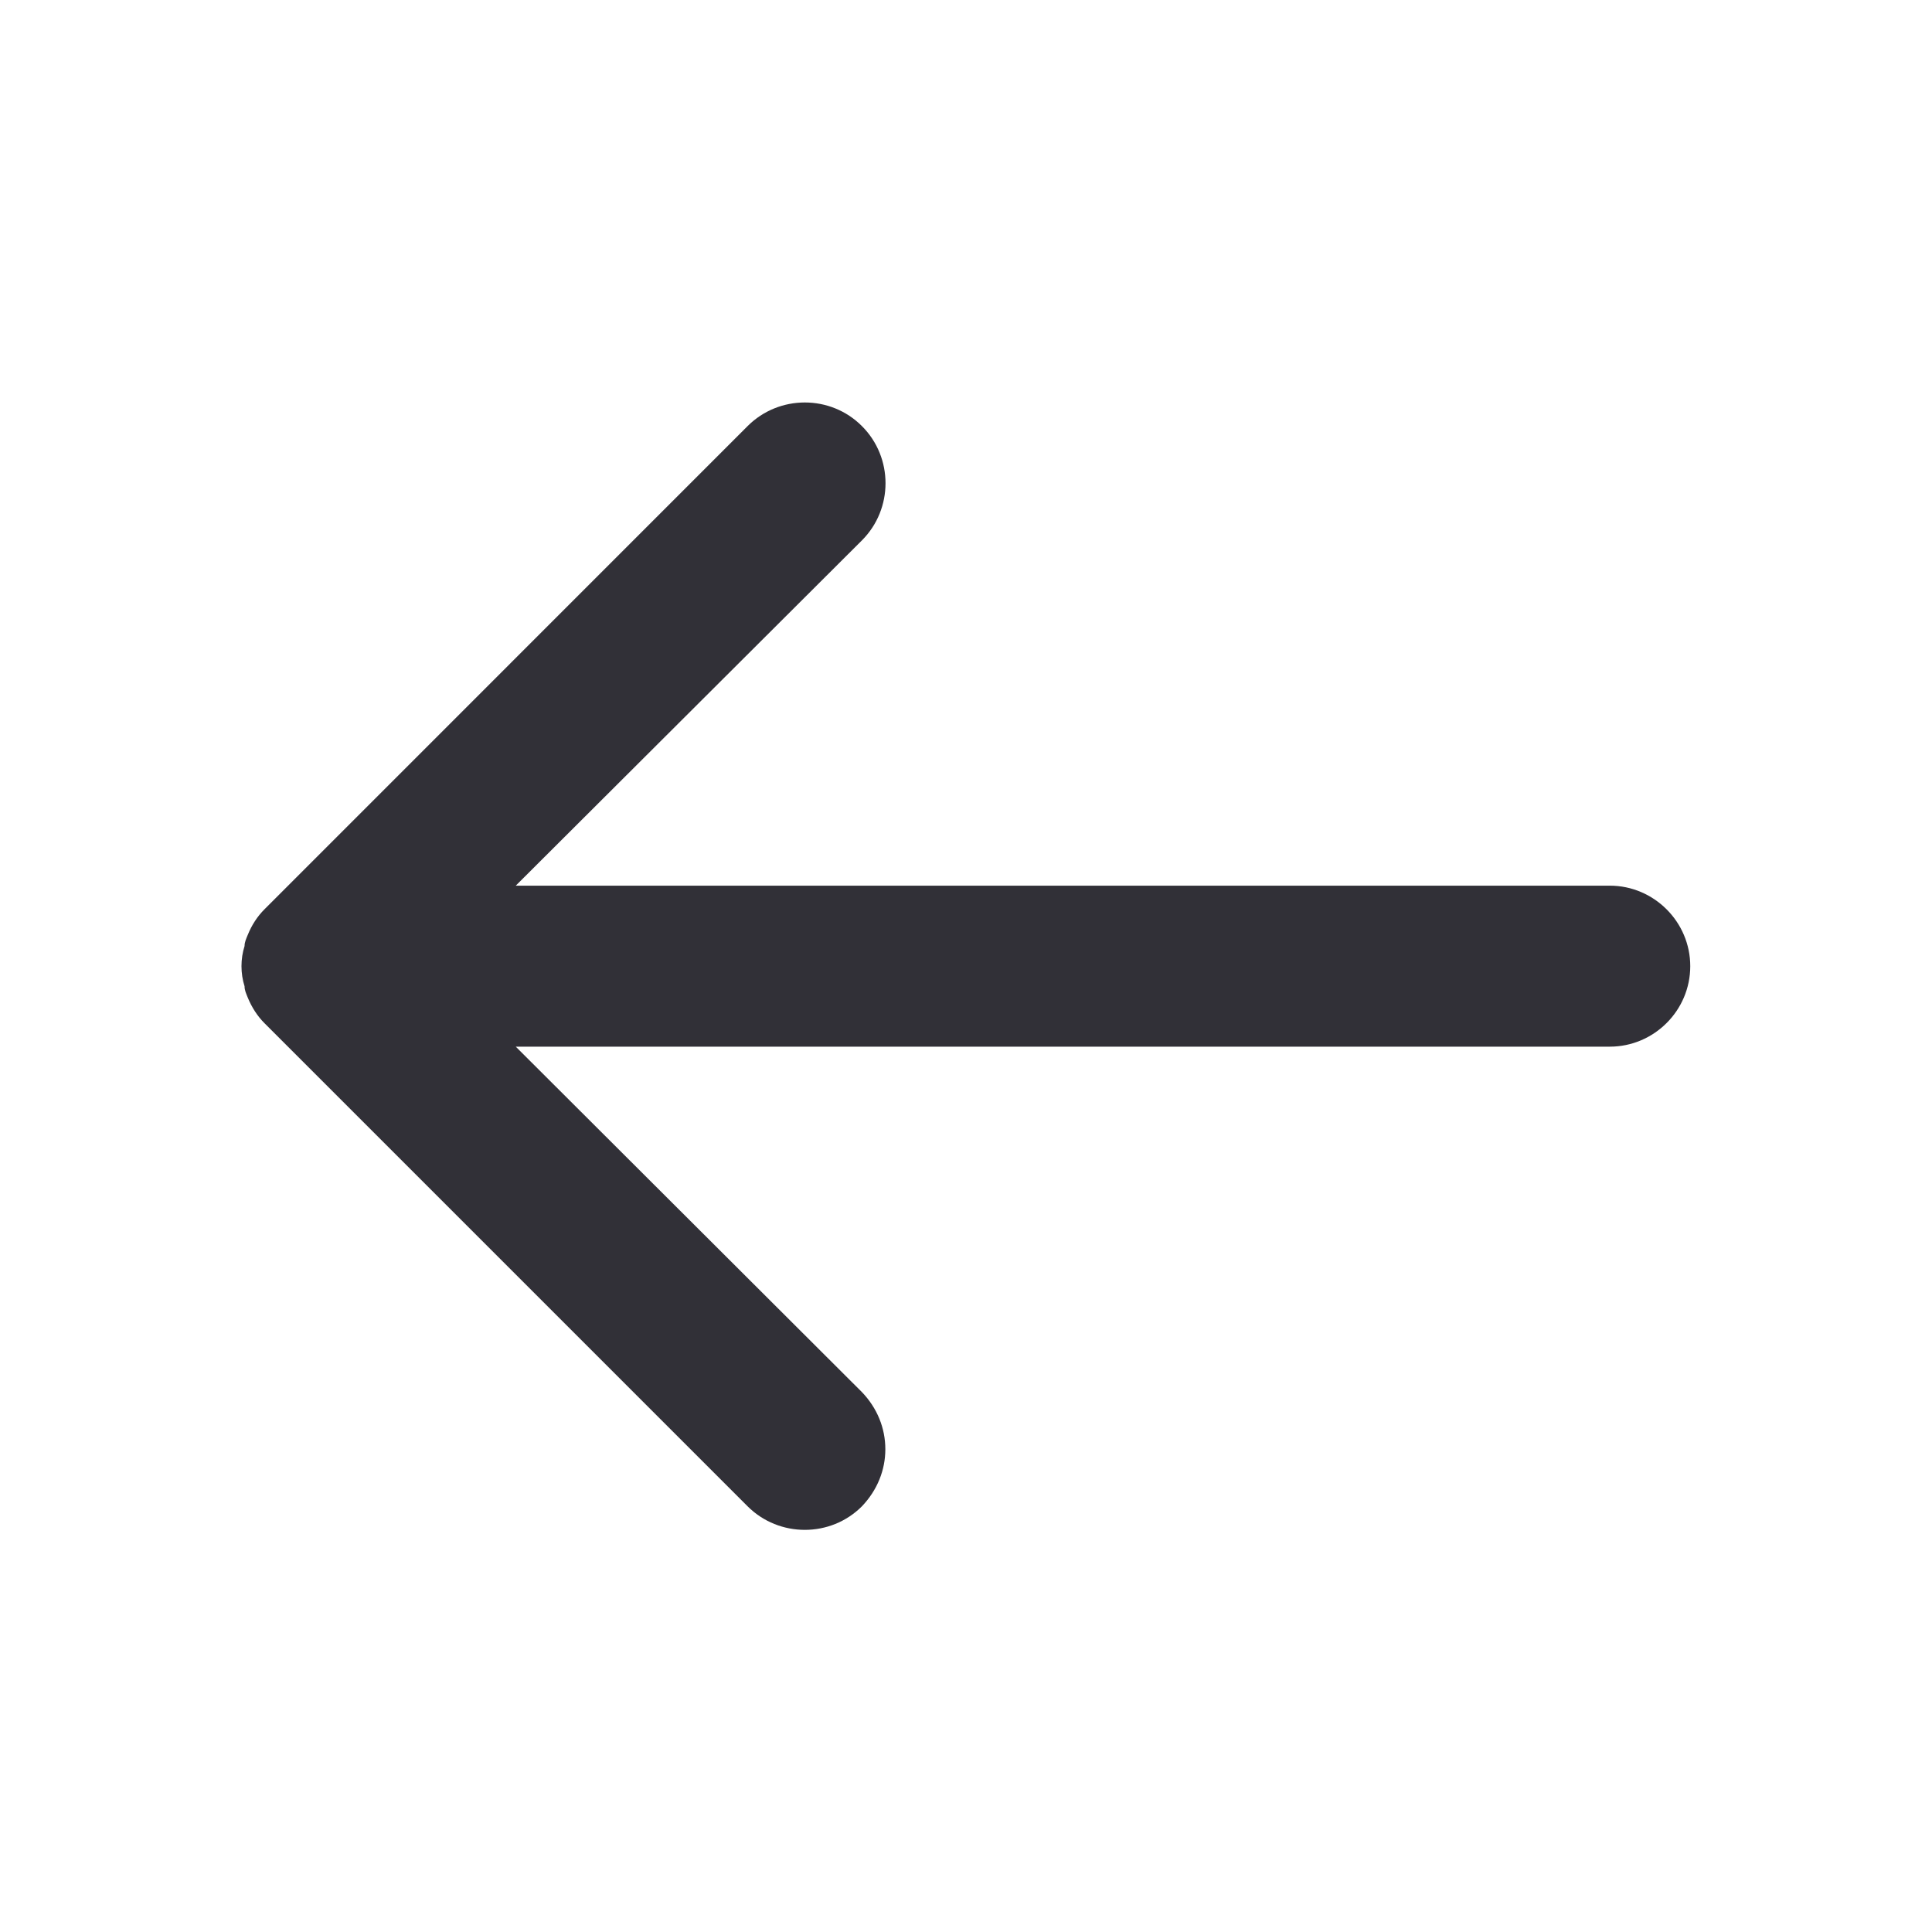
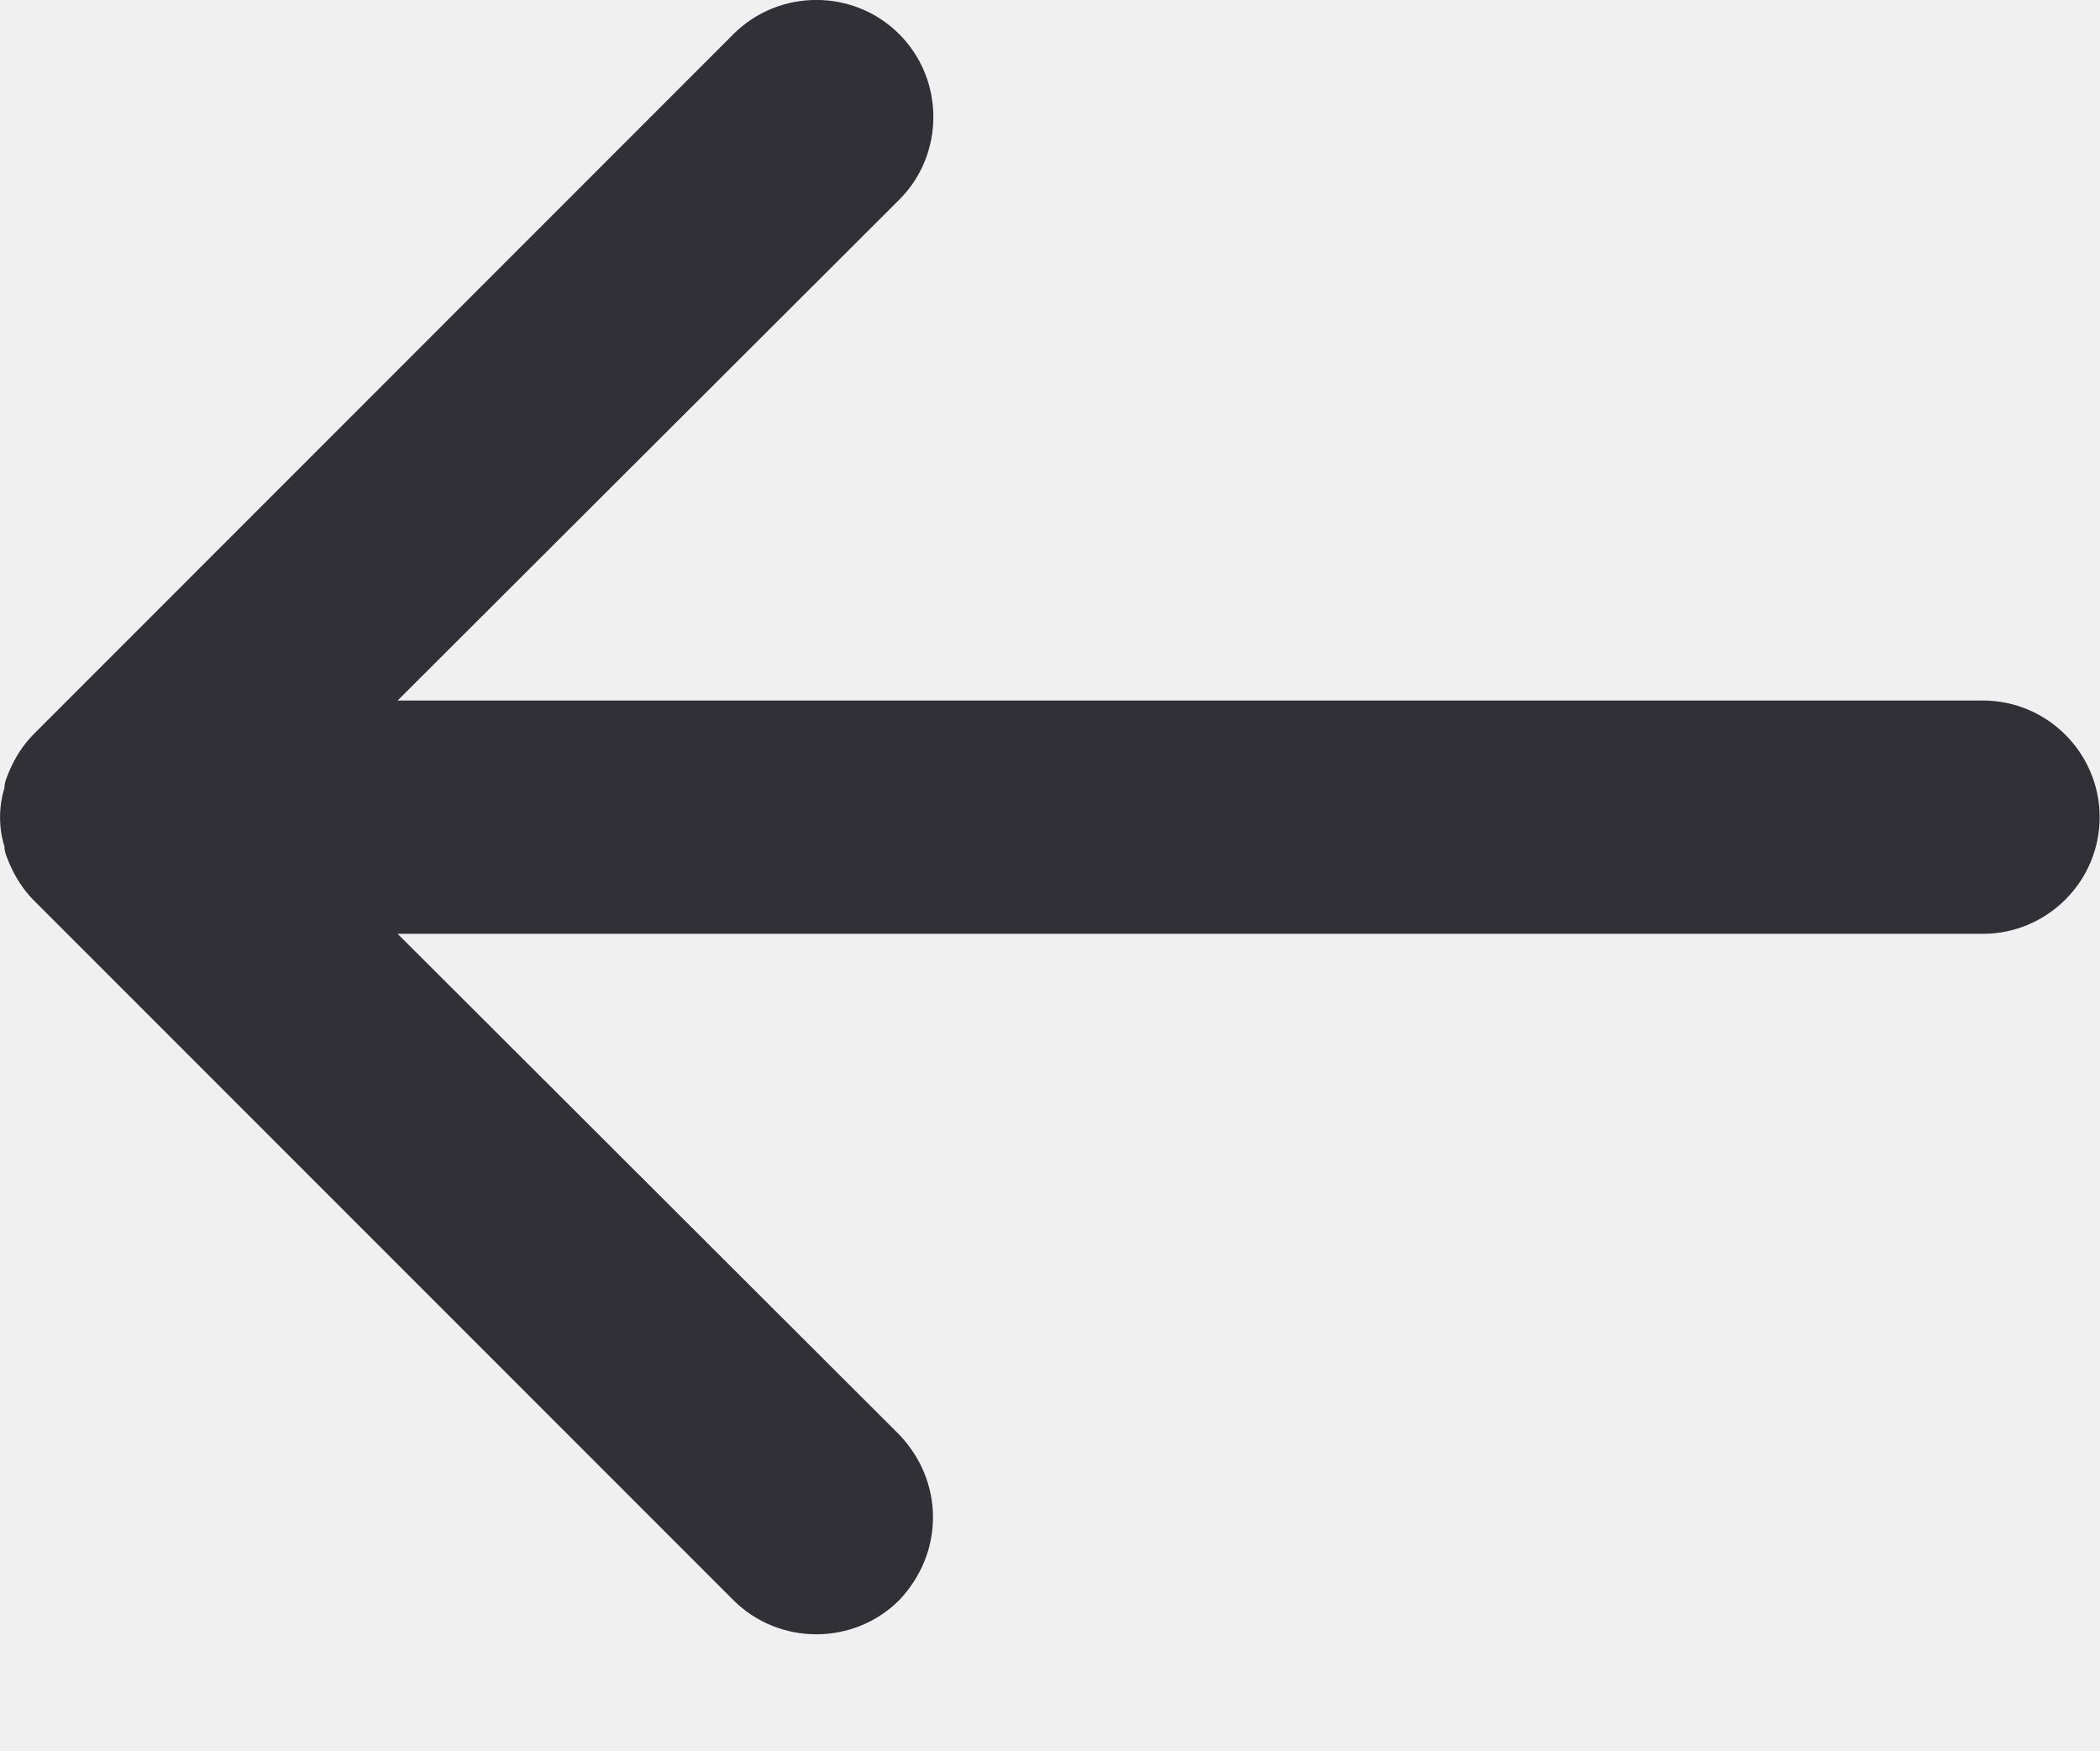
- <svg xmlns="http://www.w3.org/2000/svg" width="24" height="24" viewBox="0 0 24 24" fill="none">
-   <rect width="24" height="24" transform="matrix(4.37114e-08 1 1 -4.37114e-08 0 0)" fill="white" />
-   <path fill-rule="evenodd" clip-rule="evenodd" d="M10.707 18.712C10.898 18.512 10.998 18.262 10.998 18.003C10.998 17.742 10.898 17.492 10.707 17.293L6.407 13.002L19.997 13.002C20.547 13.002 20.997 12.553 20.997 12.002C20.997 11.453 20.547 11.002 19.997 11.002L6.407 11.002L10.707 6.713C11.098 6.322 11.098 5.683 10.707 5.293C10.318 4.902 9.678 4.902 9.287 5.293L3.288 11.293C3.197 11.383 3.127 11.492 3.078 11.613C3.058 11.662 3.038 11.703 3.038 11.752C2.987 11.912 2.987 12.092 3.038 12.252C3.038 12.303 3.058 12.342 3.078 12.393C3.127 12.512 3.197 12.623 3.288 12.713L9.287 18.712C9.678 19.102 10.318 19.102 10.707 18.712" fill="#313037" />
+ <svg xmlns="http://www.w3.org/2000/svg" width="18" height="15" viewBox="0 0 18 15" fill="none">
+   <path fill-rule="evenodd" clip-rule="evenodd" d="M7.707 13.713C7.897 13.512 7.997 13.262 7.997 13.002C7.997 12.742 7.897 12.492 7.707 12.293L3.408 8.002L16.997 8.002C17.547 8.002 17.997 7.553 17.997 7.003C17.997 6.452 17.547 6.003 16.997 6.003L3.408 6.003L7.707 1.712C8.098 1.323 8.098 0.682 7.707 0.292C7.317 -0.098 6.678 -0.098 6.287 0.292L0.287 6.293C0.198 6.383 0.128 6.492 0.078 6.612C0.058 6.662 0.038 6.702 0.038 6.753C-0.012 6.912 -0.012 7.093 0.038 7.253C0.038 7.303 0.058 7.343 0.078 7.393C0.128 7.513 0.198 7.622 0.287 7.713L6.287 13.713C6.678 14.102 7.317 14.102 7.707 13.713" fill="#313037" />
</svg>
